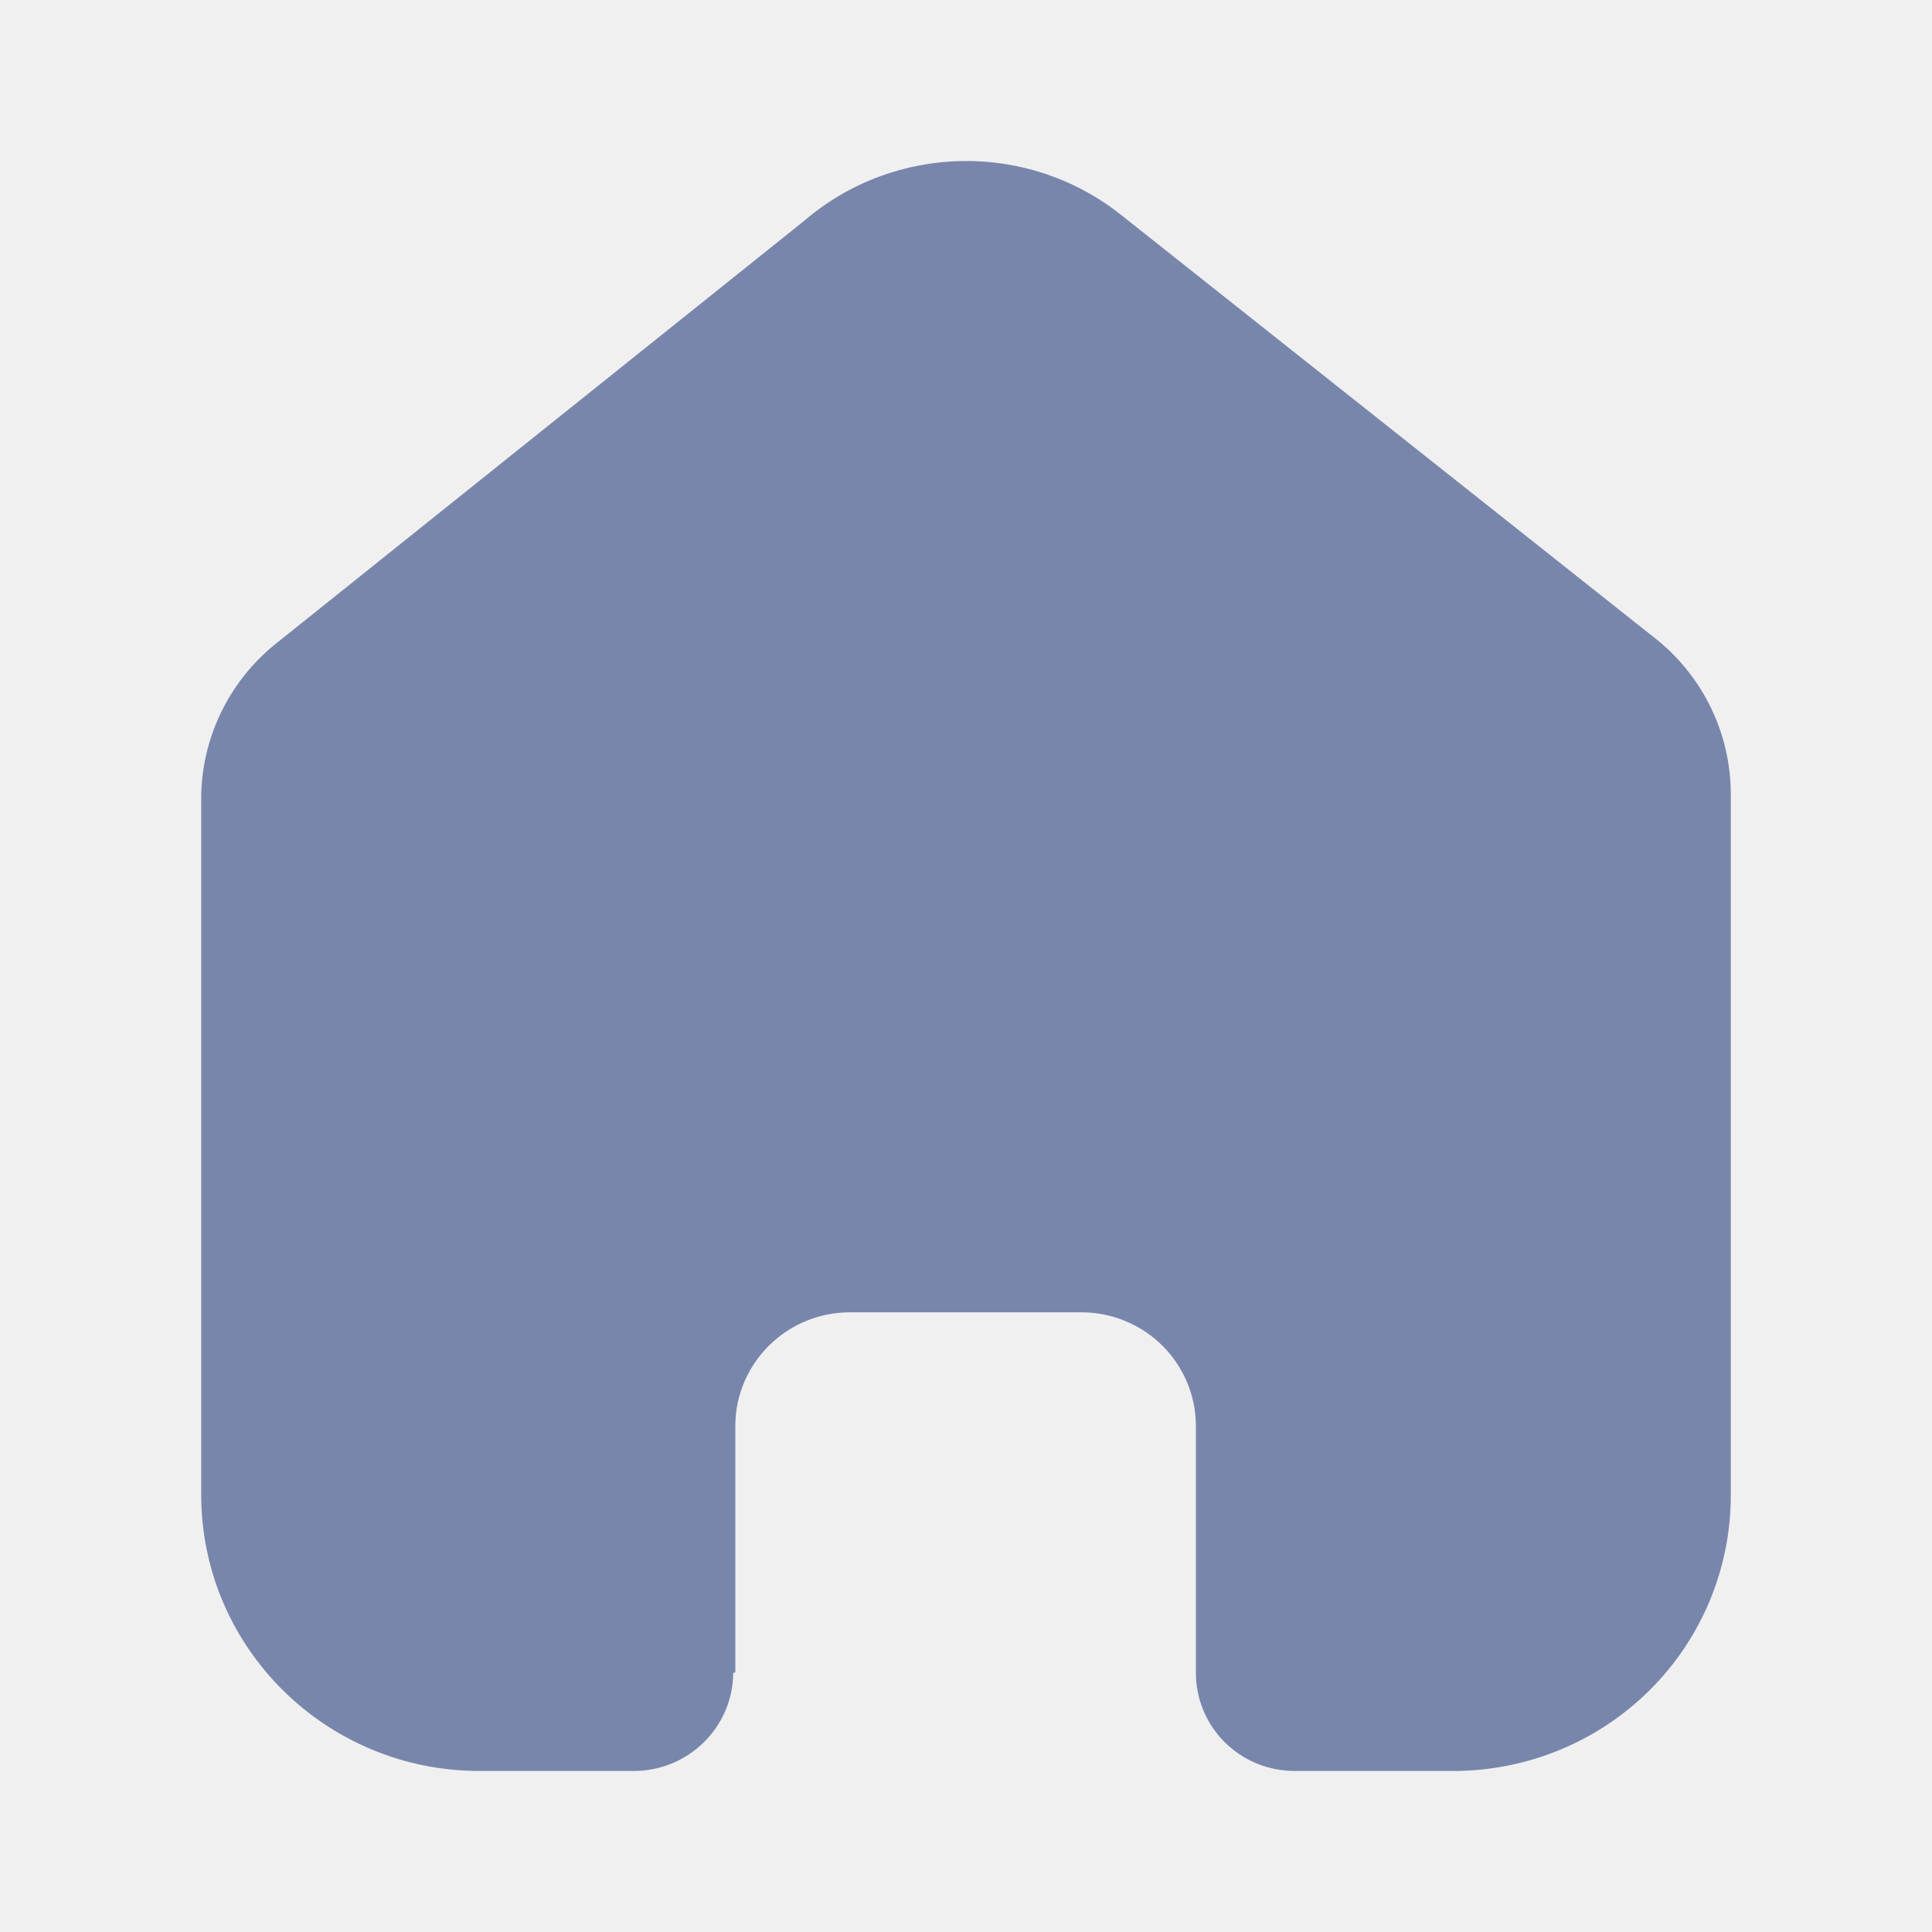
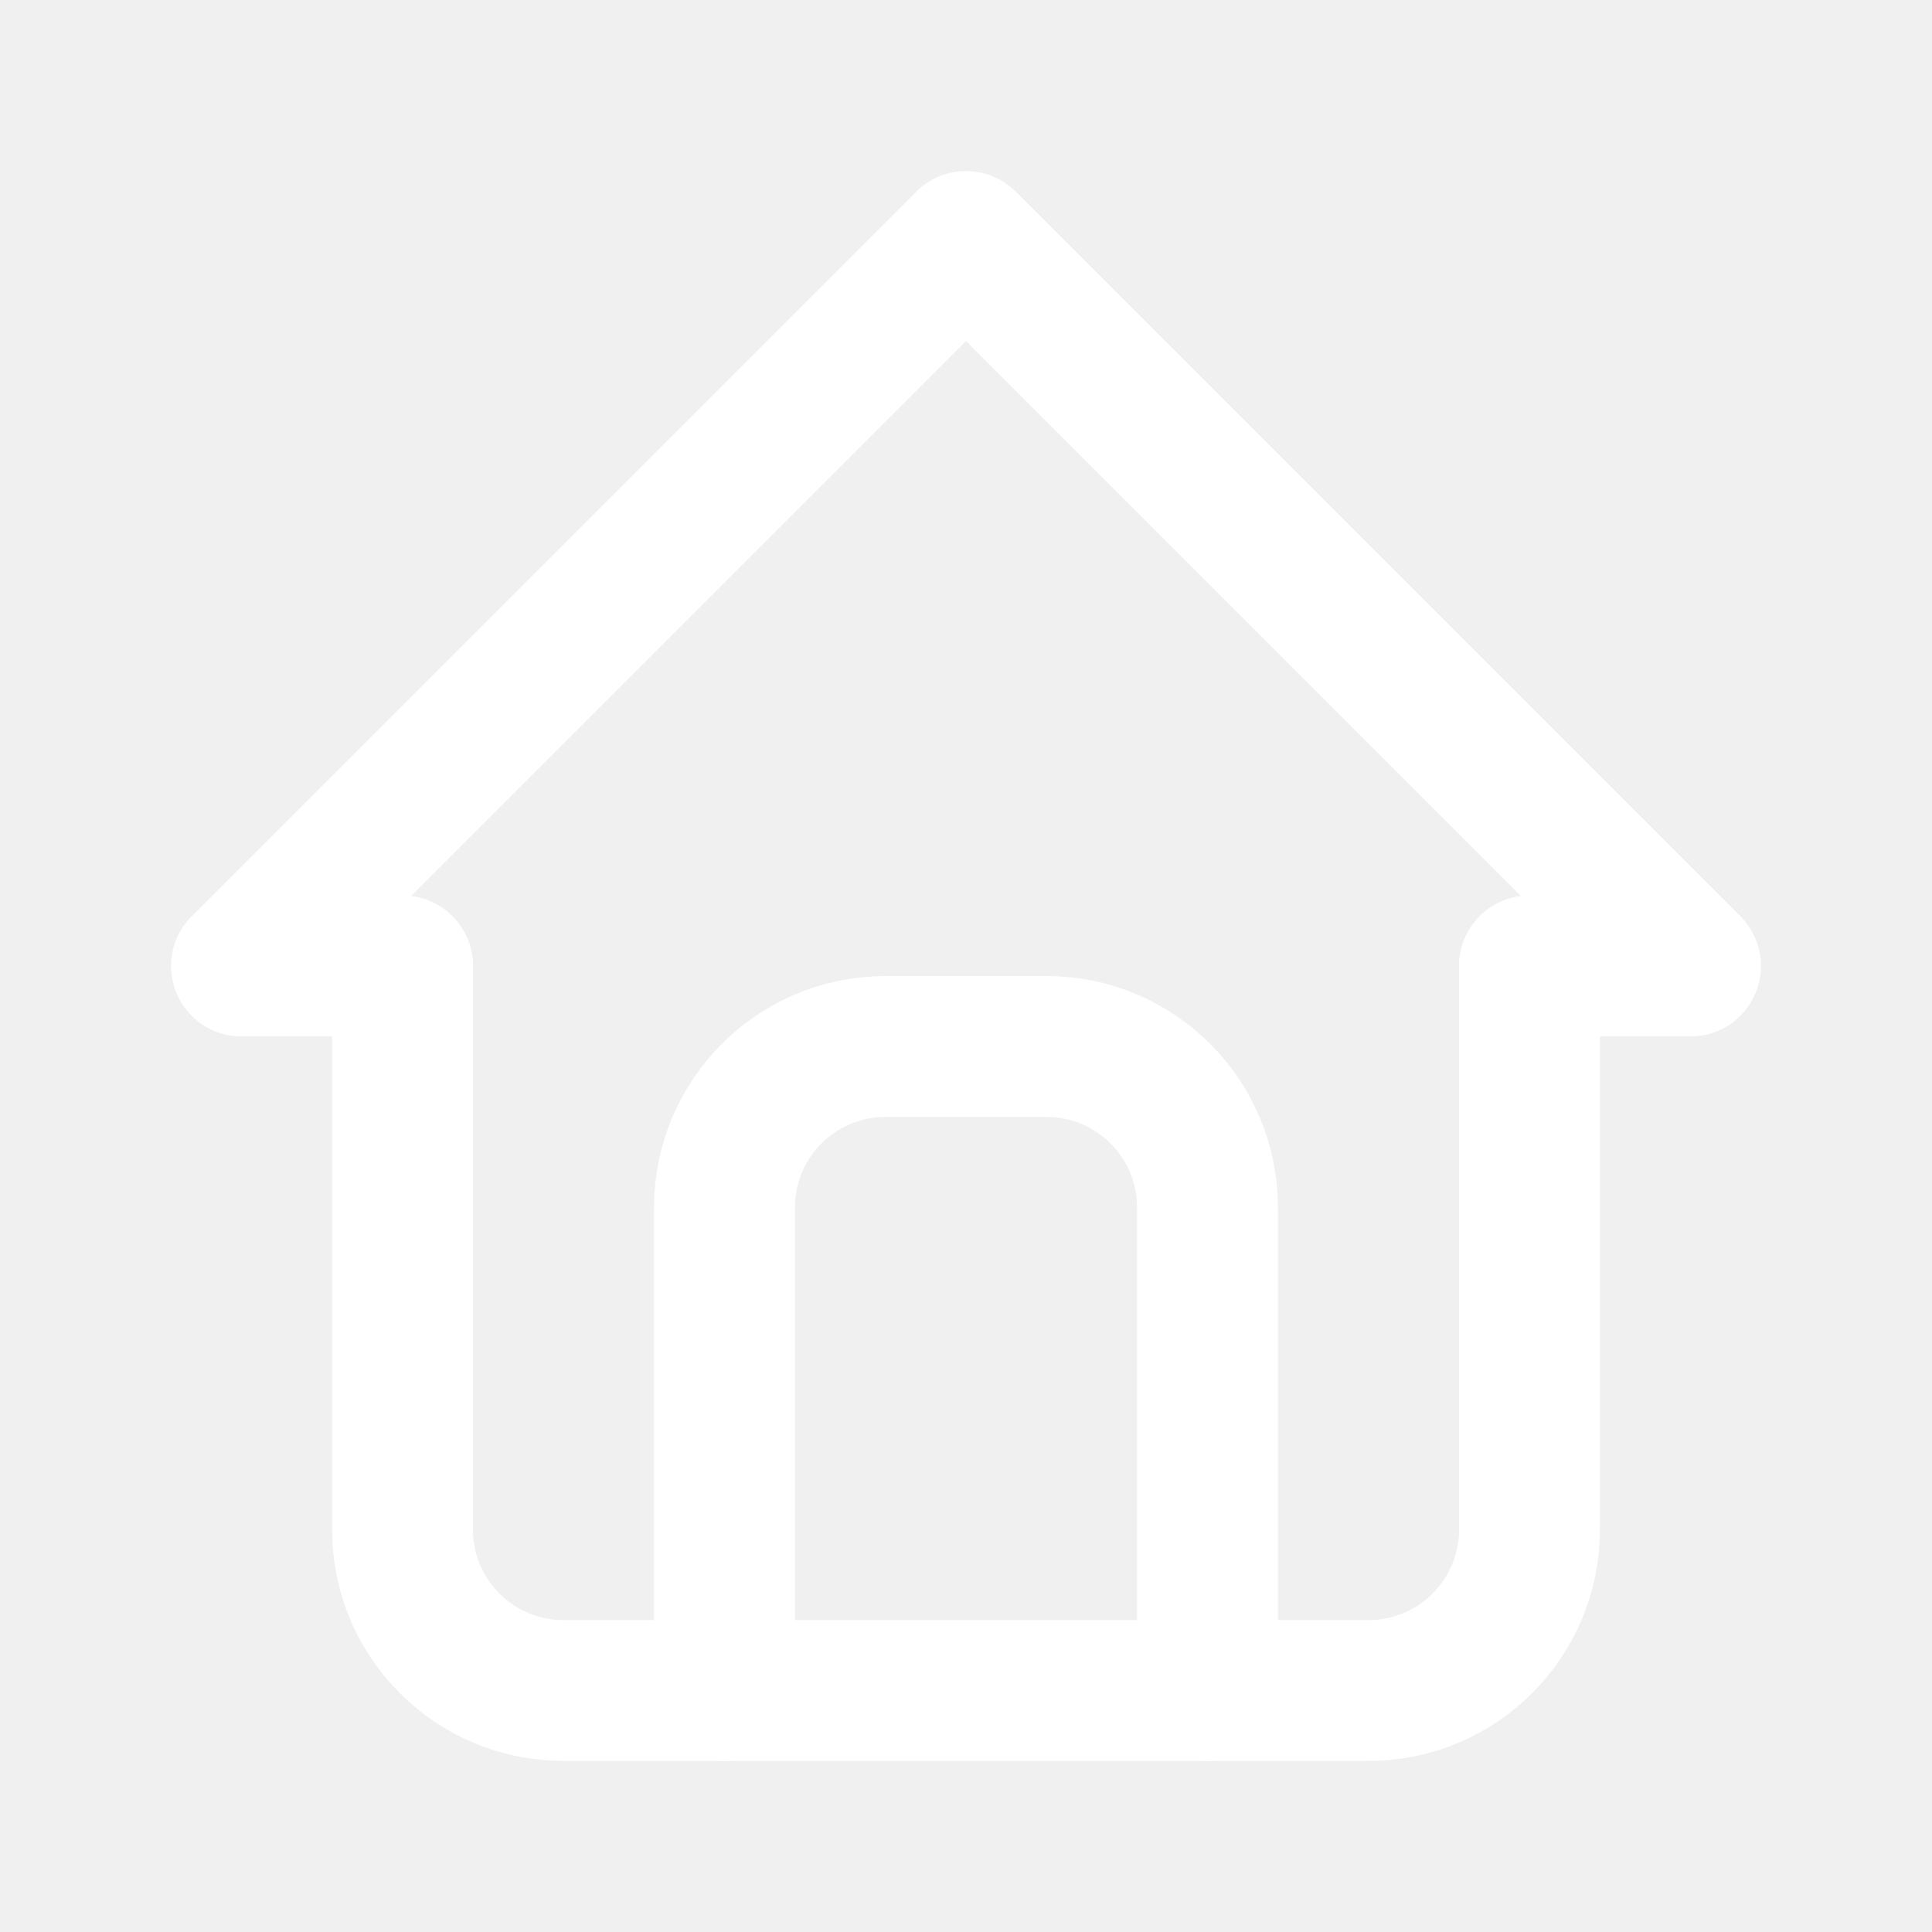
- <svg xmlns="http://www.w3.org/2000/svg" width="20" height="20" viewBox="0 0 20 20" fill="none">
-   <path d="M7.612 17.311V14.763C7.612 14.113 8.144 13.585 8.799 13.585H11.194C11.509 13.585 11.81 13.709 12.033 13.93C12.255 14.151 12.38 14.451 12.38 14.763V17.311C12.378 17.582 12.485 17.842 12.677 18.034C12.869 18.226 13.13 18.333 13.403 18.333H15.037C15.8 18.335 16.532 18.036 17.073 17.501C17.613 16.966 17.917 16.239 17.917 15.482V8.222C17.917 7.61 17.644 7.03 17.171 6.637L11.612 2.23C10.645 1.457 9.259 1.482 8.321 2.289L2.889 6.637C2.394 7.018 2.098 7.601 2.083 8.222V15.474C2.083 17.053 3.373 18.333 4.964 18.333H6.56C7.126 18.333 7.586 17.88 7.59 17.319L7.612 17.311Z" fill="#7986AC" />
+ <svg xmlns="http://www.w3.org/2000/svg" width="24" height="24" viewBox="0 0 24 24" fill="none" stroke="#ffffff" stroke-width="1.75" stroke-linecap="round" stroke-linejoin="round" class="icon icon-tabler icons-tabler-outline icon-tabler-home">
+   <path stroke="none" d="M0 0h24v24H0z" fill="none" />
+   <path d="M5 12l-2 0l9 -9l9 9l-2 0" />
+   <path d="M5 12v7a2 2 0 0 0 2 2h10a2 2 0 0 0 2 -2v-7" />
+   <path d="M9 21v-6a2 2 0 0 1 2 -2h2a2 2 0 0 1 2 2v6" />
</svg>
